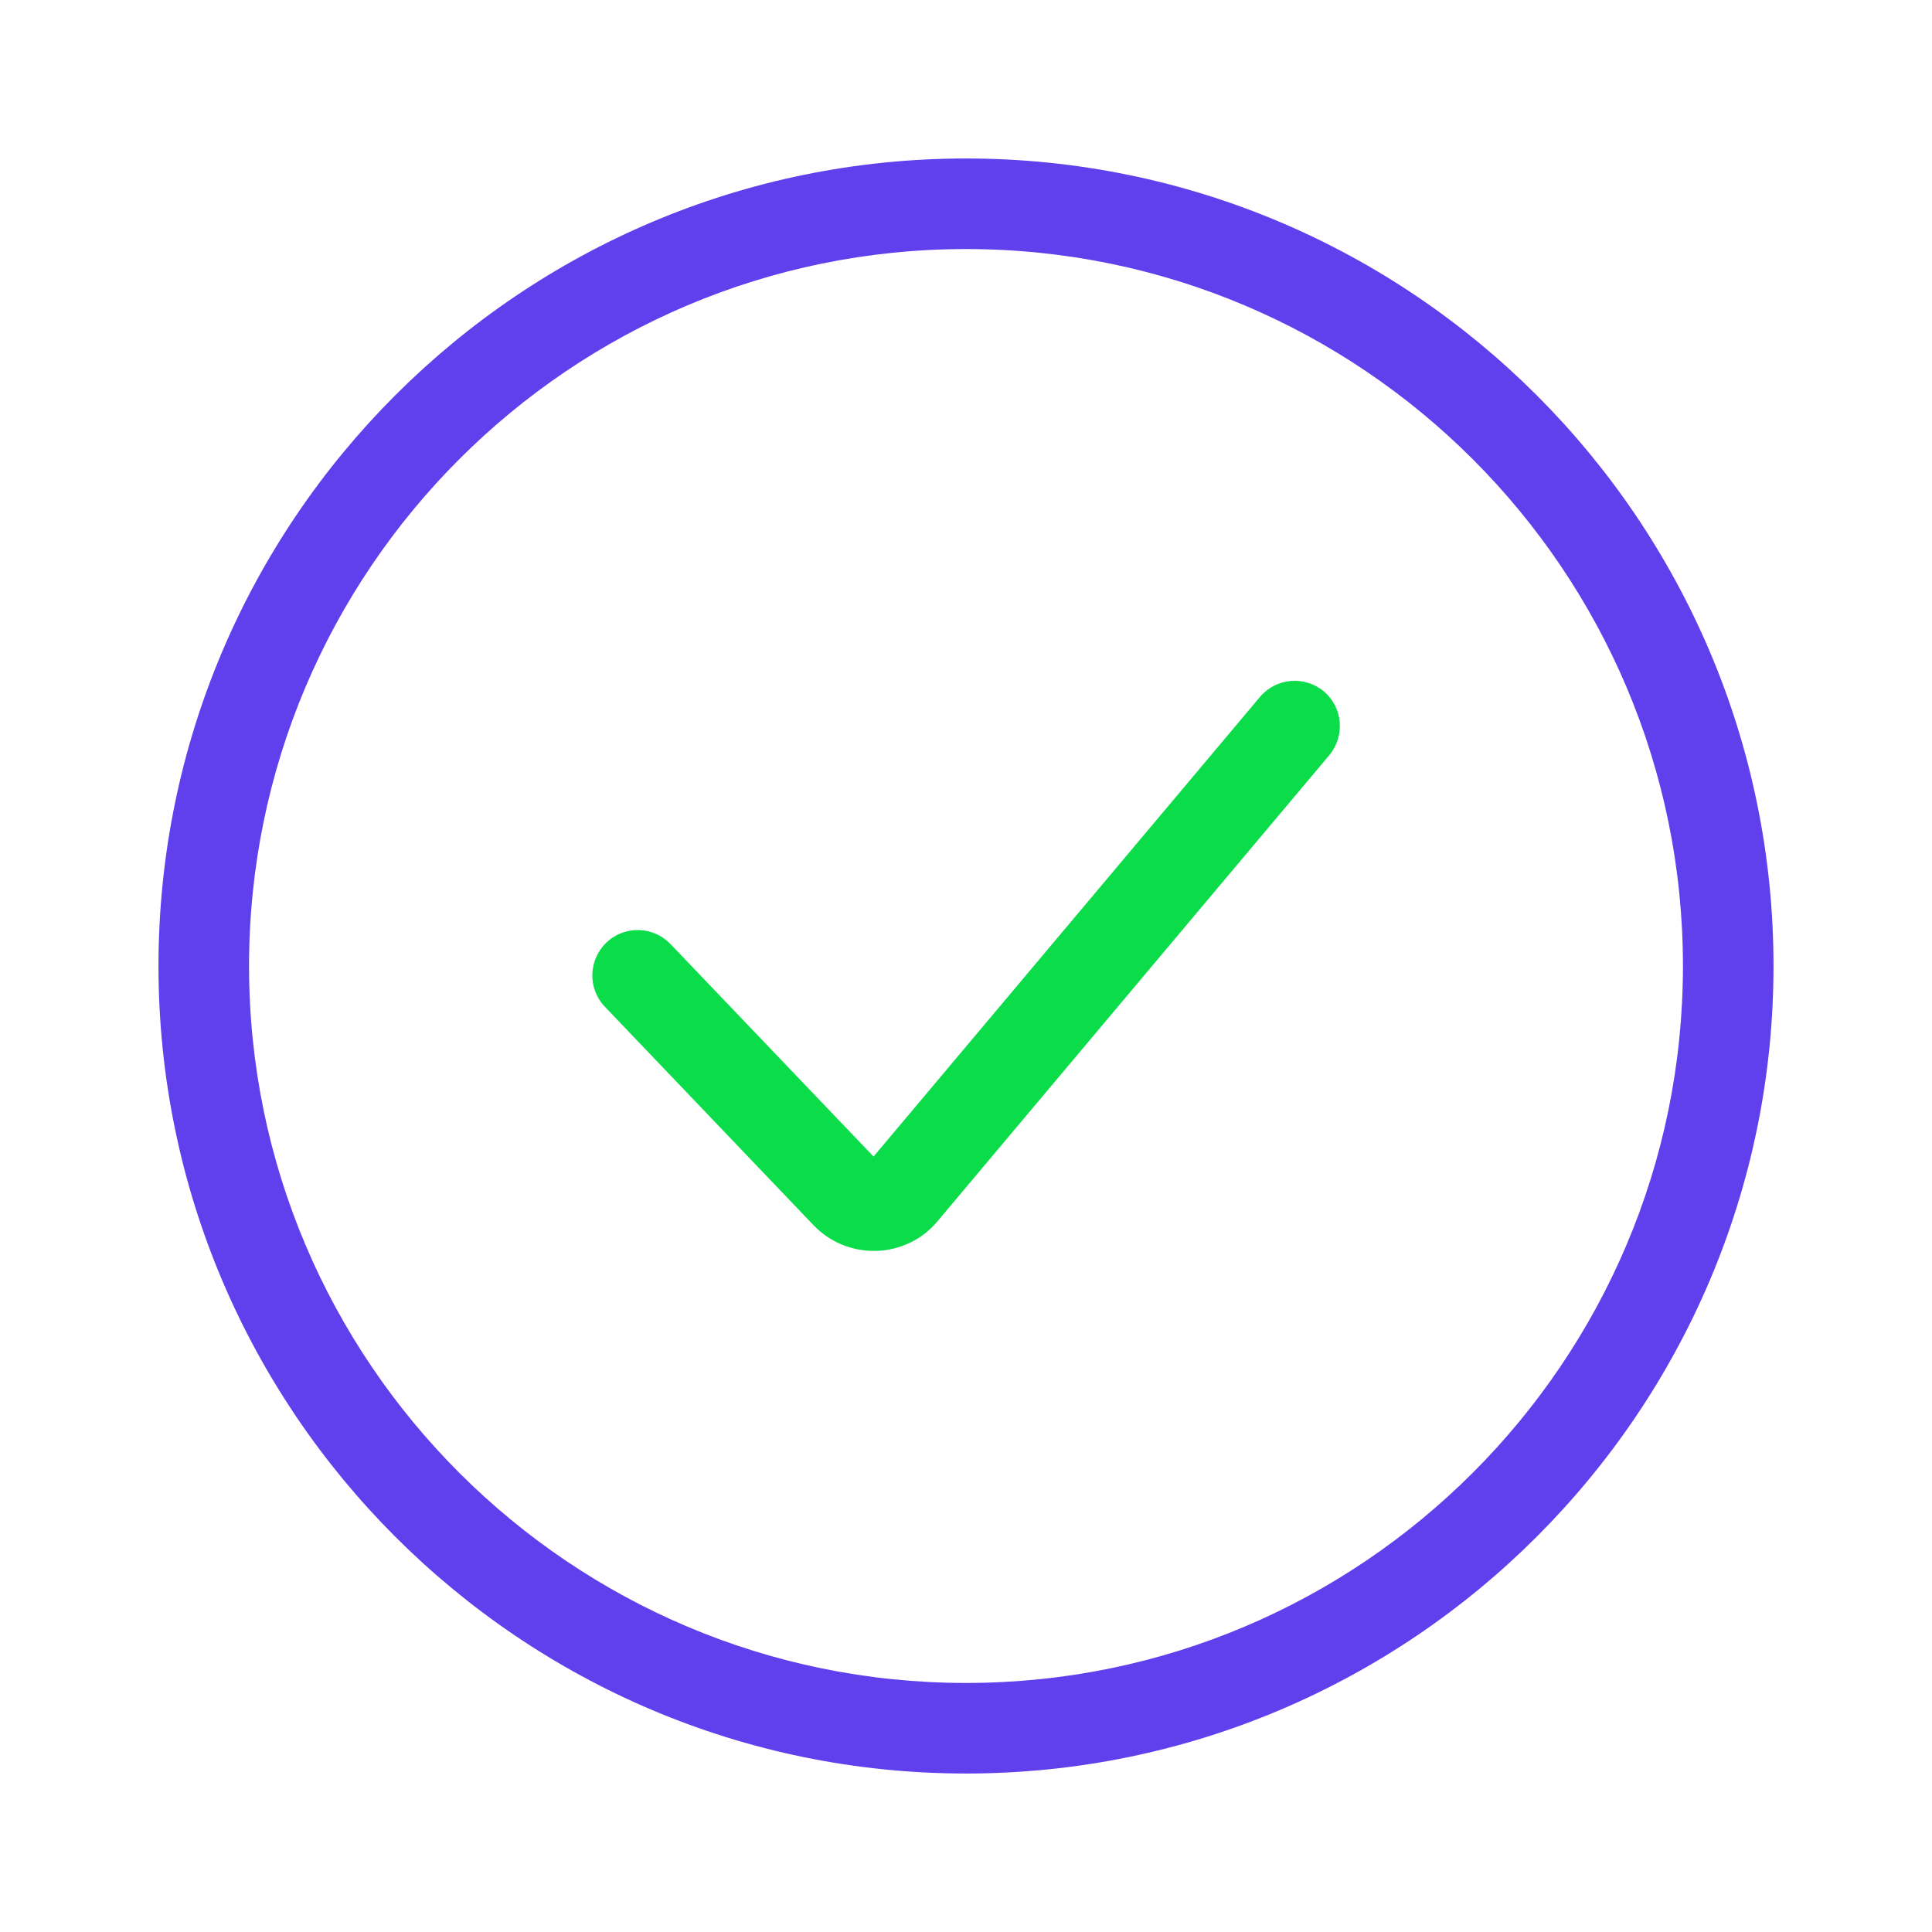
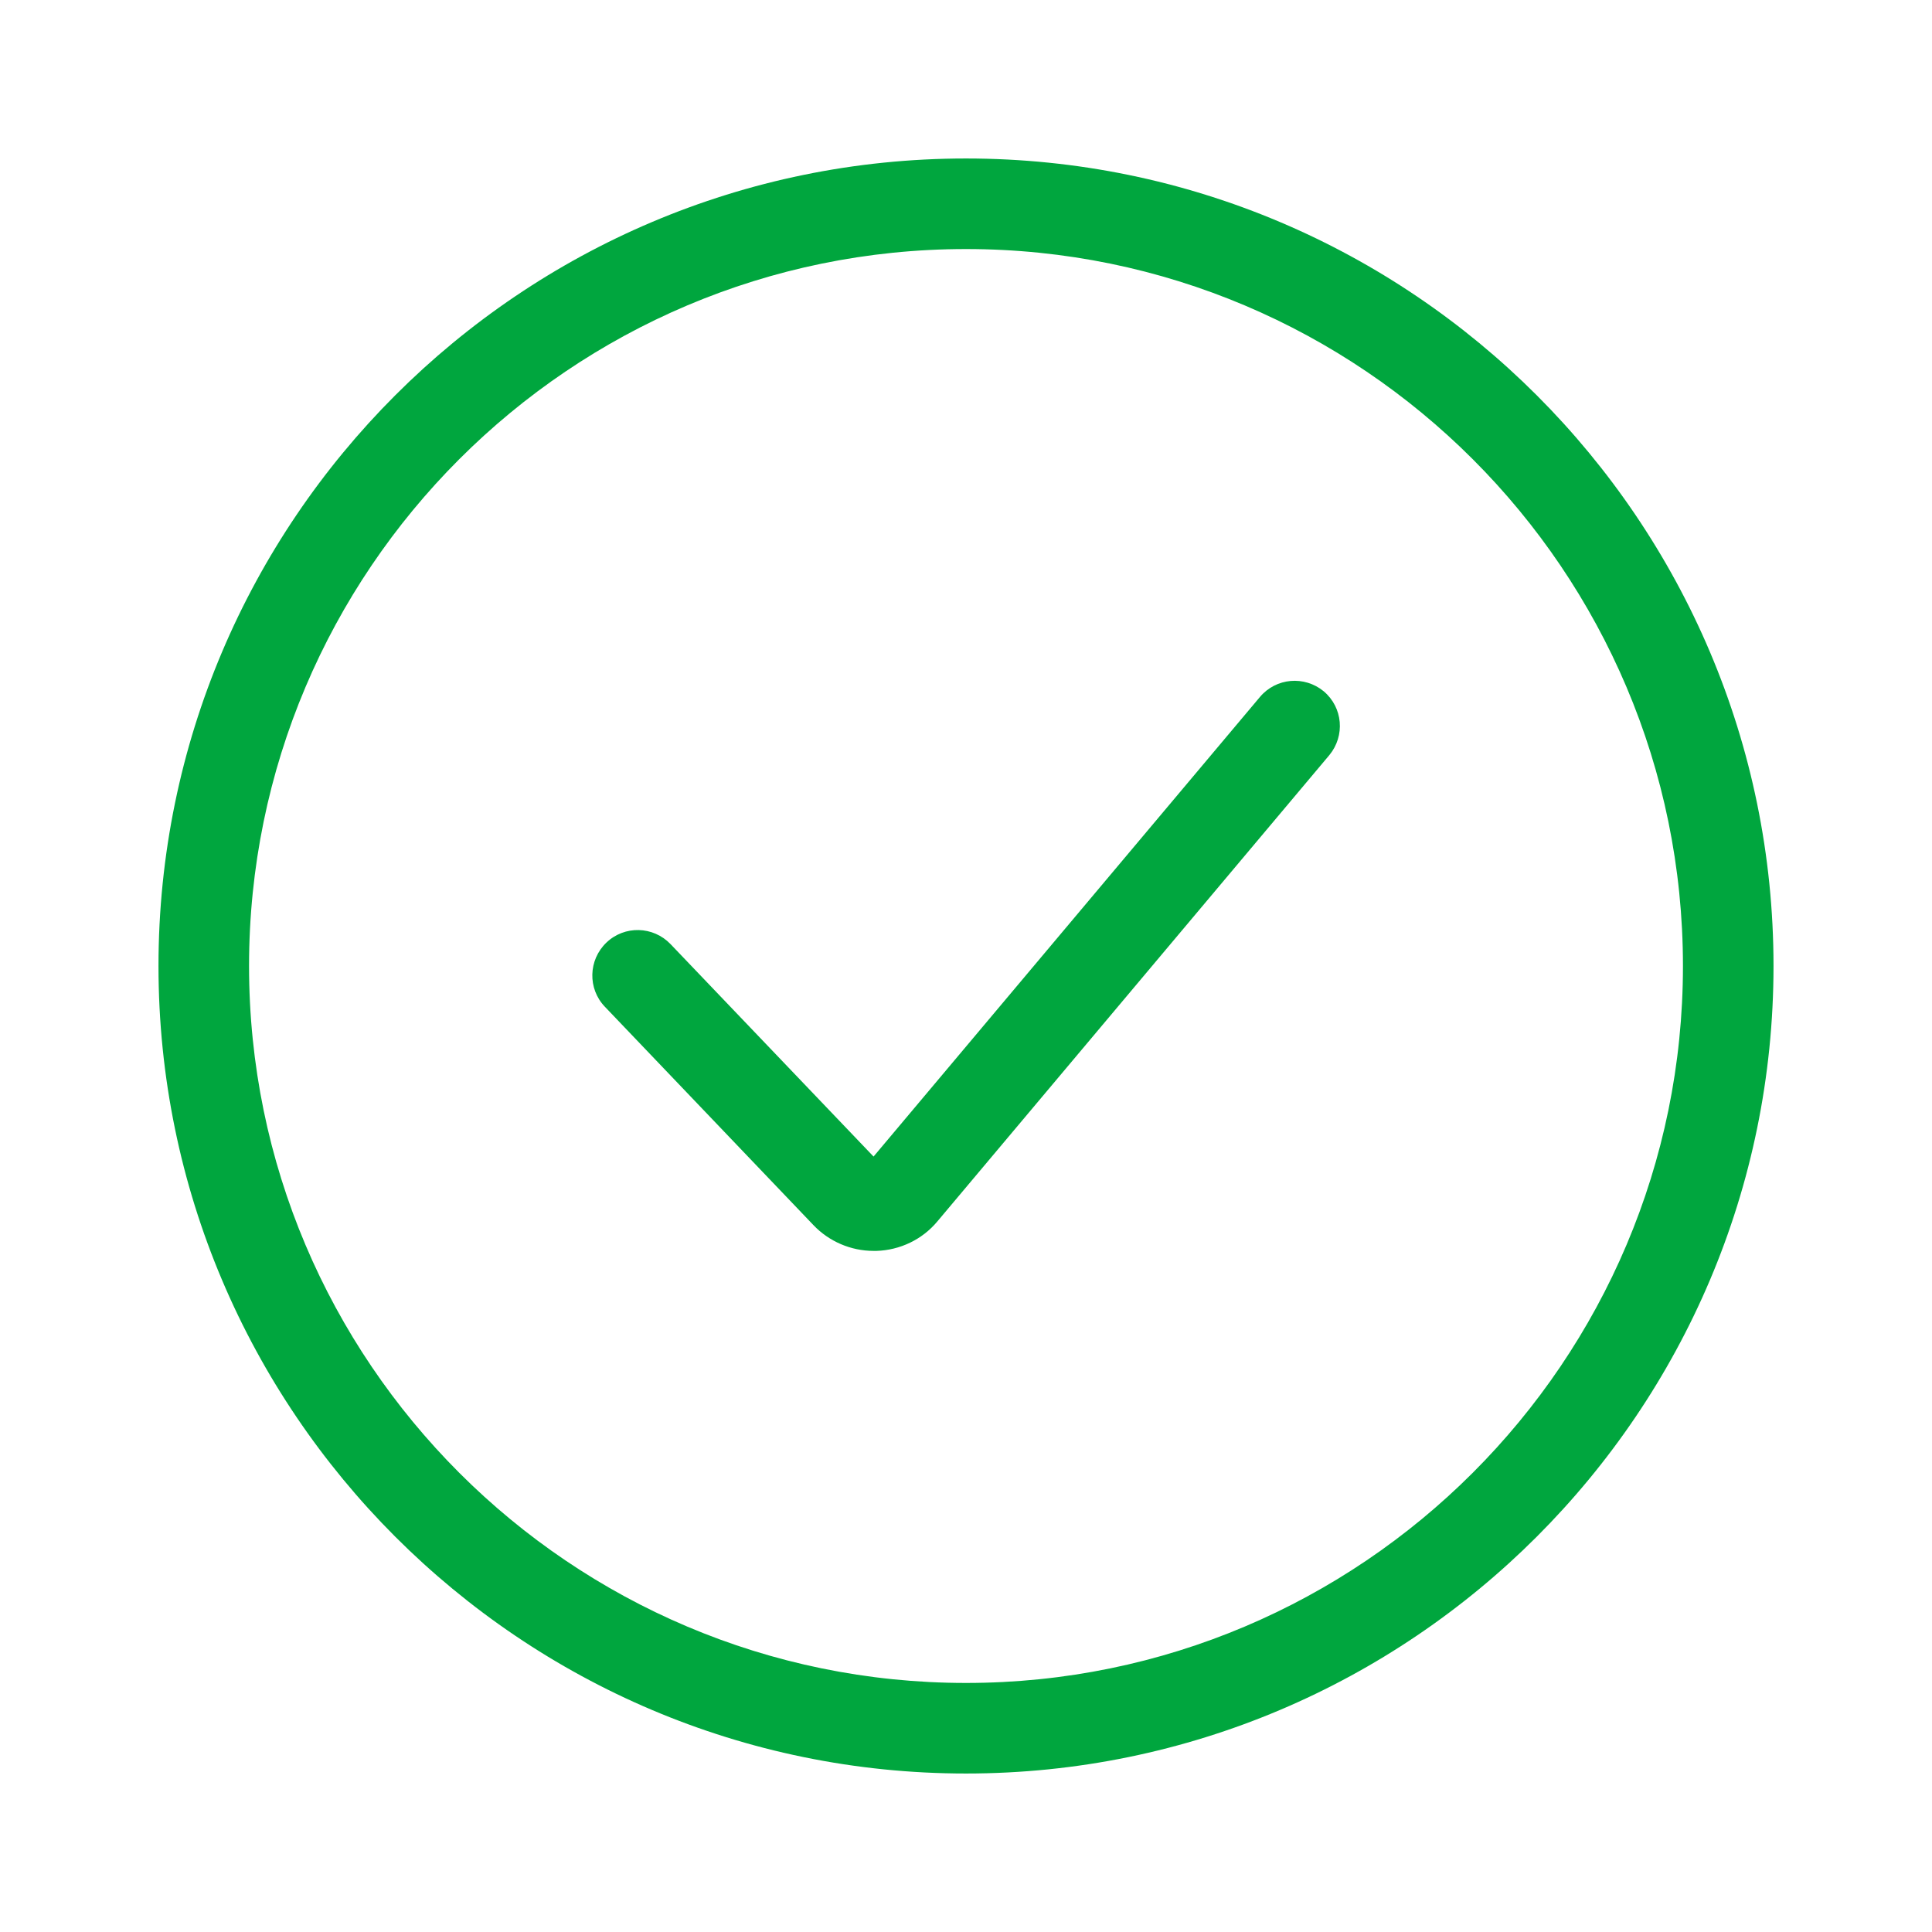
<svg xmlns="http://www.w3.org/2000/svg" width="800px" height="800px" viewBox="0 0 512 512" id="Layer_1" version="1.1" xml:space="preserve">
  <style type="text/css">
- 	.st0{fill:#6040EC;}
- 	.st1{fill:#0BDC49;}
+ 	.st0{fill:#00a63e;}
+ 	.st1{fill:#00a63e;}
</style>
  <g>
    <path class="st0" d="M256,470c-118,0-214-96-214-214S138,42,256,42s214,96,214,214S374,470,256,470z M256,66   C151.2,66,66,151.2,66,256s85.2,190,190,190s190-85.2,190-190S360.8,66,256,66z" />
  </g>
  <g>
    <path class="st1" d="M231.5,331.5c-6,0-11.8-2.5-15.9-6.8l-55.3-57.9c-4.6-4.8-4.4-12.4,0.4-17c4.8-4.6,12.4-4.4,17,0.4l53.8,56.3   l102.4-121.8c4.3-5.1,11.8-5.7,16.9-1.5c5.1,4.3,5.7,11.8,1.5,16.9L248.4,323.7c-4,4.8-9.9,7.6-16.1,7.8   C232,331.5,231.8,331.5,231.5,331.5z" />
  </g>
</svg>
